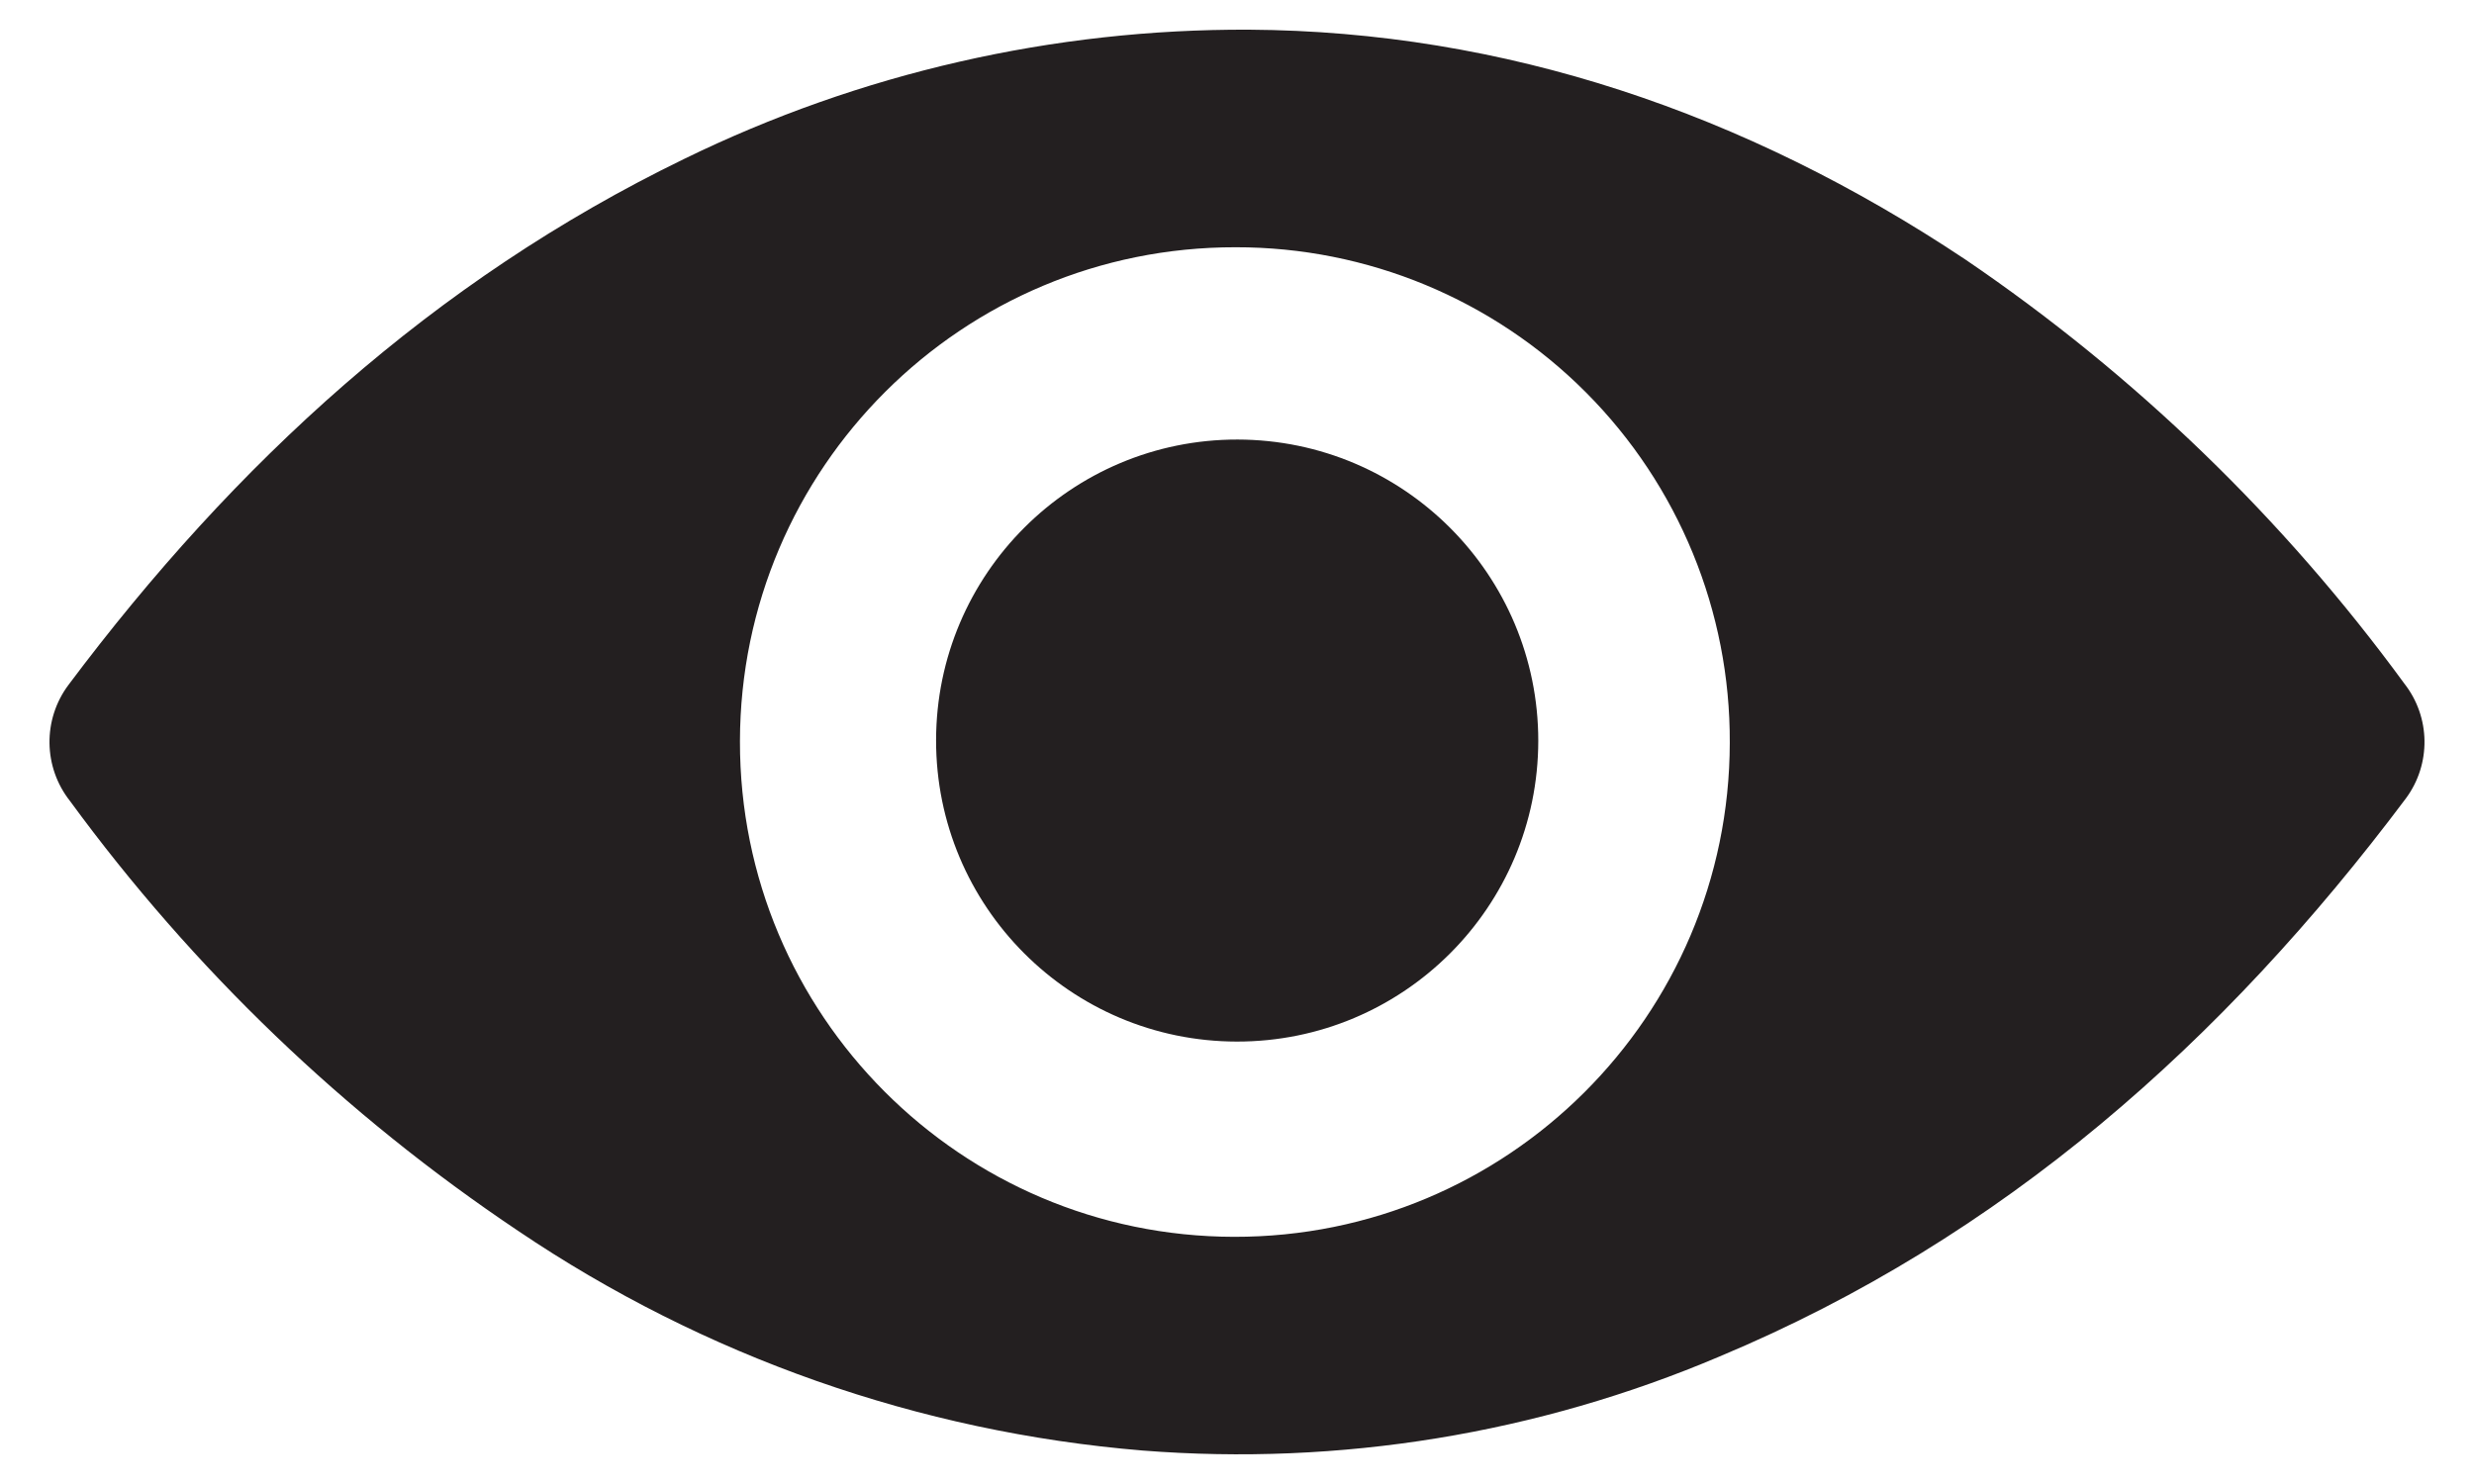
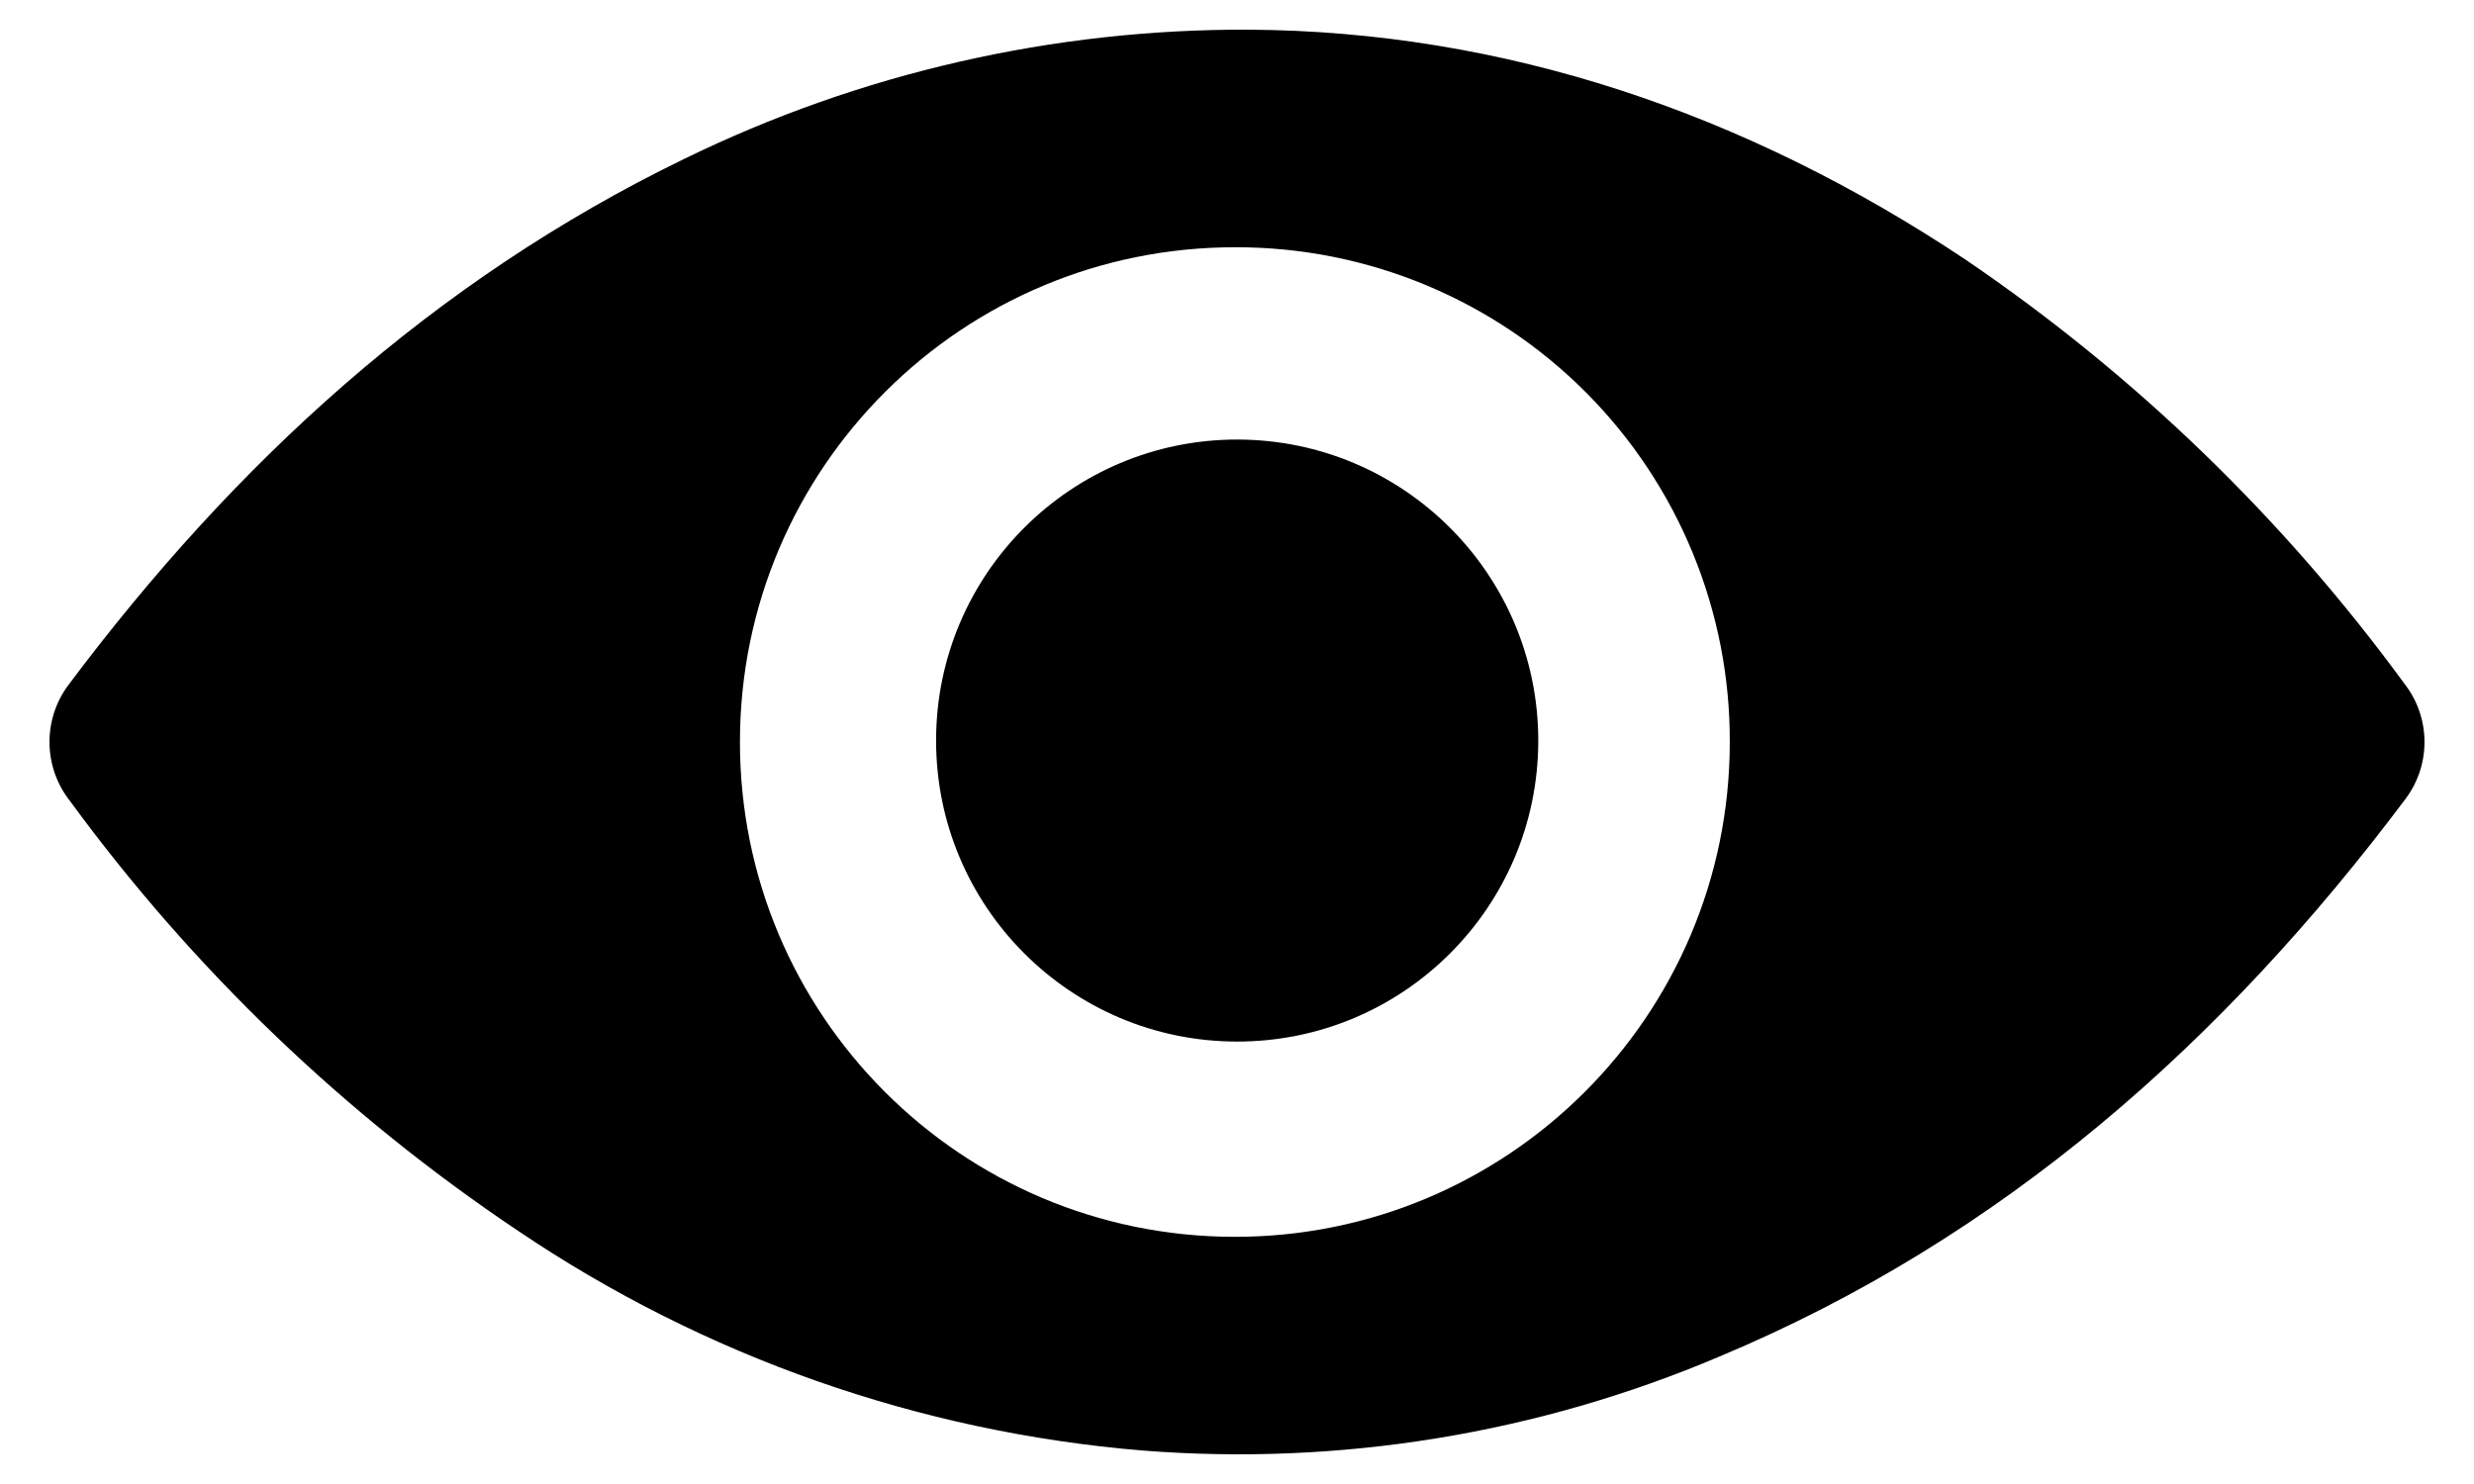
- <svg xmlns="http://www.w3.org/2000/svg" id="ed0e783f-e561-46b8-9f7e-5d535f528984" data-name="Layer 1" viewBox="0 0 125 75">
-   <path d="M63.111,1.5c12.864.08,25.054,4.189,36.194,11.618a90.458,90.458,0,0,1,22.175,21.429,4.79,4.79,0,0,1,.081,5.801c-9.218,12.295-20.37,22.216-34.671,28.204A62.098,62.098,0,0,1,57.737,73.309,66.093,66.093,0,0,1,26.18,62.208,90.372,90.372,0,0,1,3.539,40.486,4.817,4.817,0,0,1,3.455,34.62C11.844,23.421,21.903,14.178,34.569,8.031A64.391,64.391,0,0,1,63.111,1.5Zm-.68,10.996A25.006,25.006,0,1,0,87.398,37.542,24.929,24.929,0,0,0,62.432,12.496Z" style="fill:#231f20" />
-   <path d="M77.722,37.442A15.213,15.213,0,1,1,62.529,22.214,15.224,15.224,0,0,1,77.722,37.442Z" style="fill:#231f20" />
+ <svg xmlns="http://www.w3.org/2000/svg" width="125" height="75" viewBox="0 0 125 75">
+   <g>
+     <path d="M63.111,1.5c12.864.08,25.054,4.189,36.194,11.618a90.458,90.458,0,0,1,22.175,21.429,4.79,4.79,0,0,1,.081,5.801c-9.218,12.295-20.37,22.216-34.671,28.204A62.098,62.098,0,0,1,57.737,73.309,66.093,66.093,0,0,1,26.18,62.208,90.372,90.372,0,0,1,3.539,40.486,4.817,4.817,0,0,1,3.455,34.62C11.844,23.421,21.903,14.178,34.569,8.031A64.391,64.391,0,0,1,63.111,1.5Zm-.68,10.996A25.006,25.006,0,1,0,87.398,37.542,24.929,24.929,0,0,0,62.432,12.496Z" />
+     <path d="M77.722,37.442A15.213,15.213,0,1,1,62.529,22.214,15.224,15.224,0,0,1,77.722,37.442Z" />
+   </g>
</svg>
